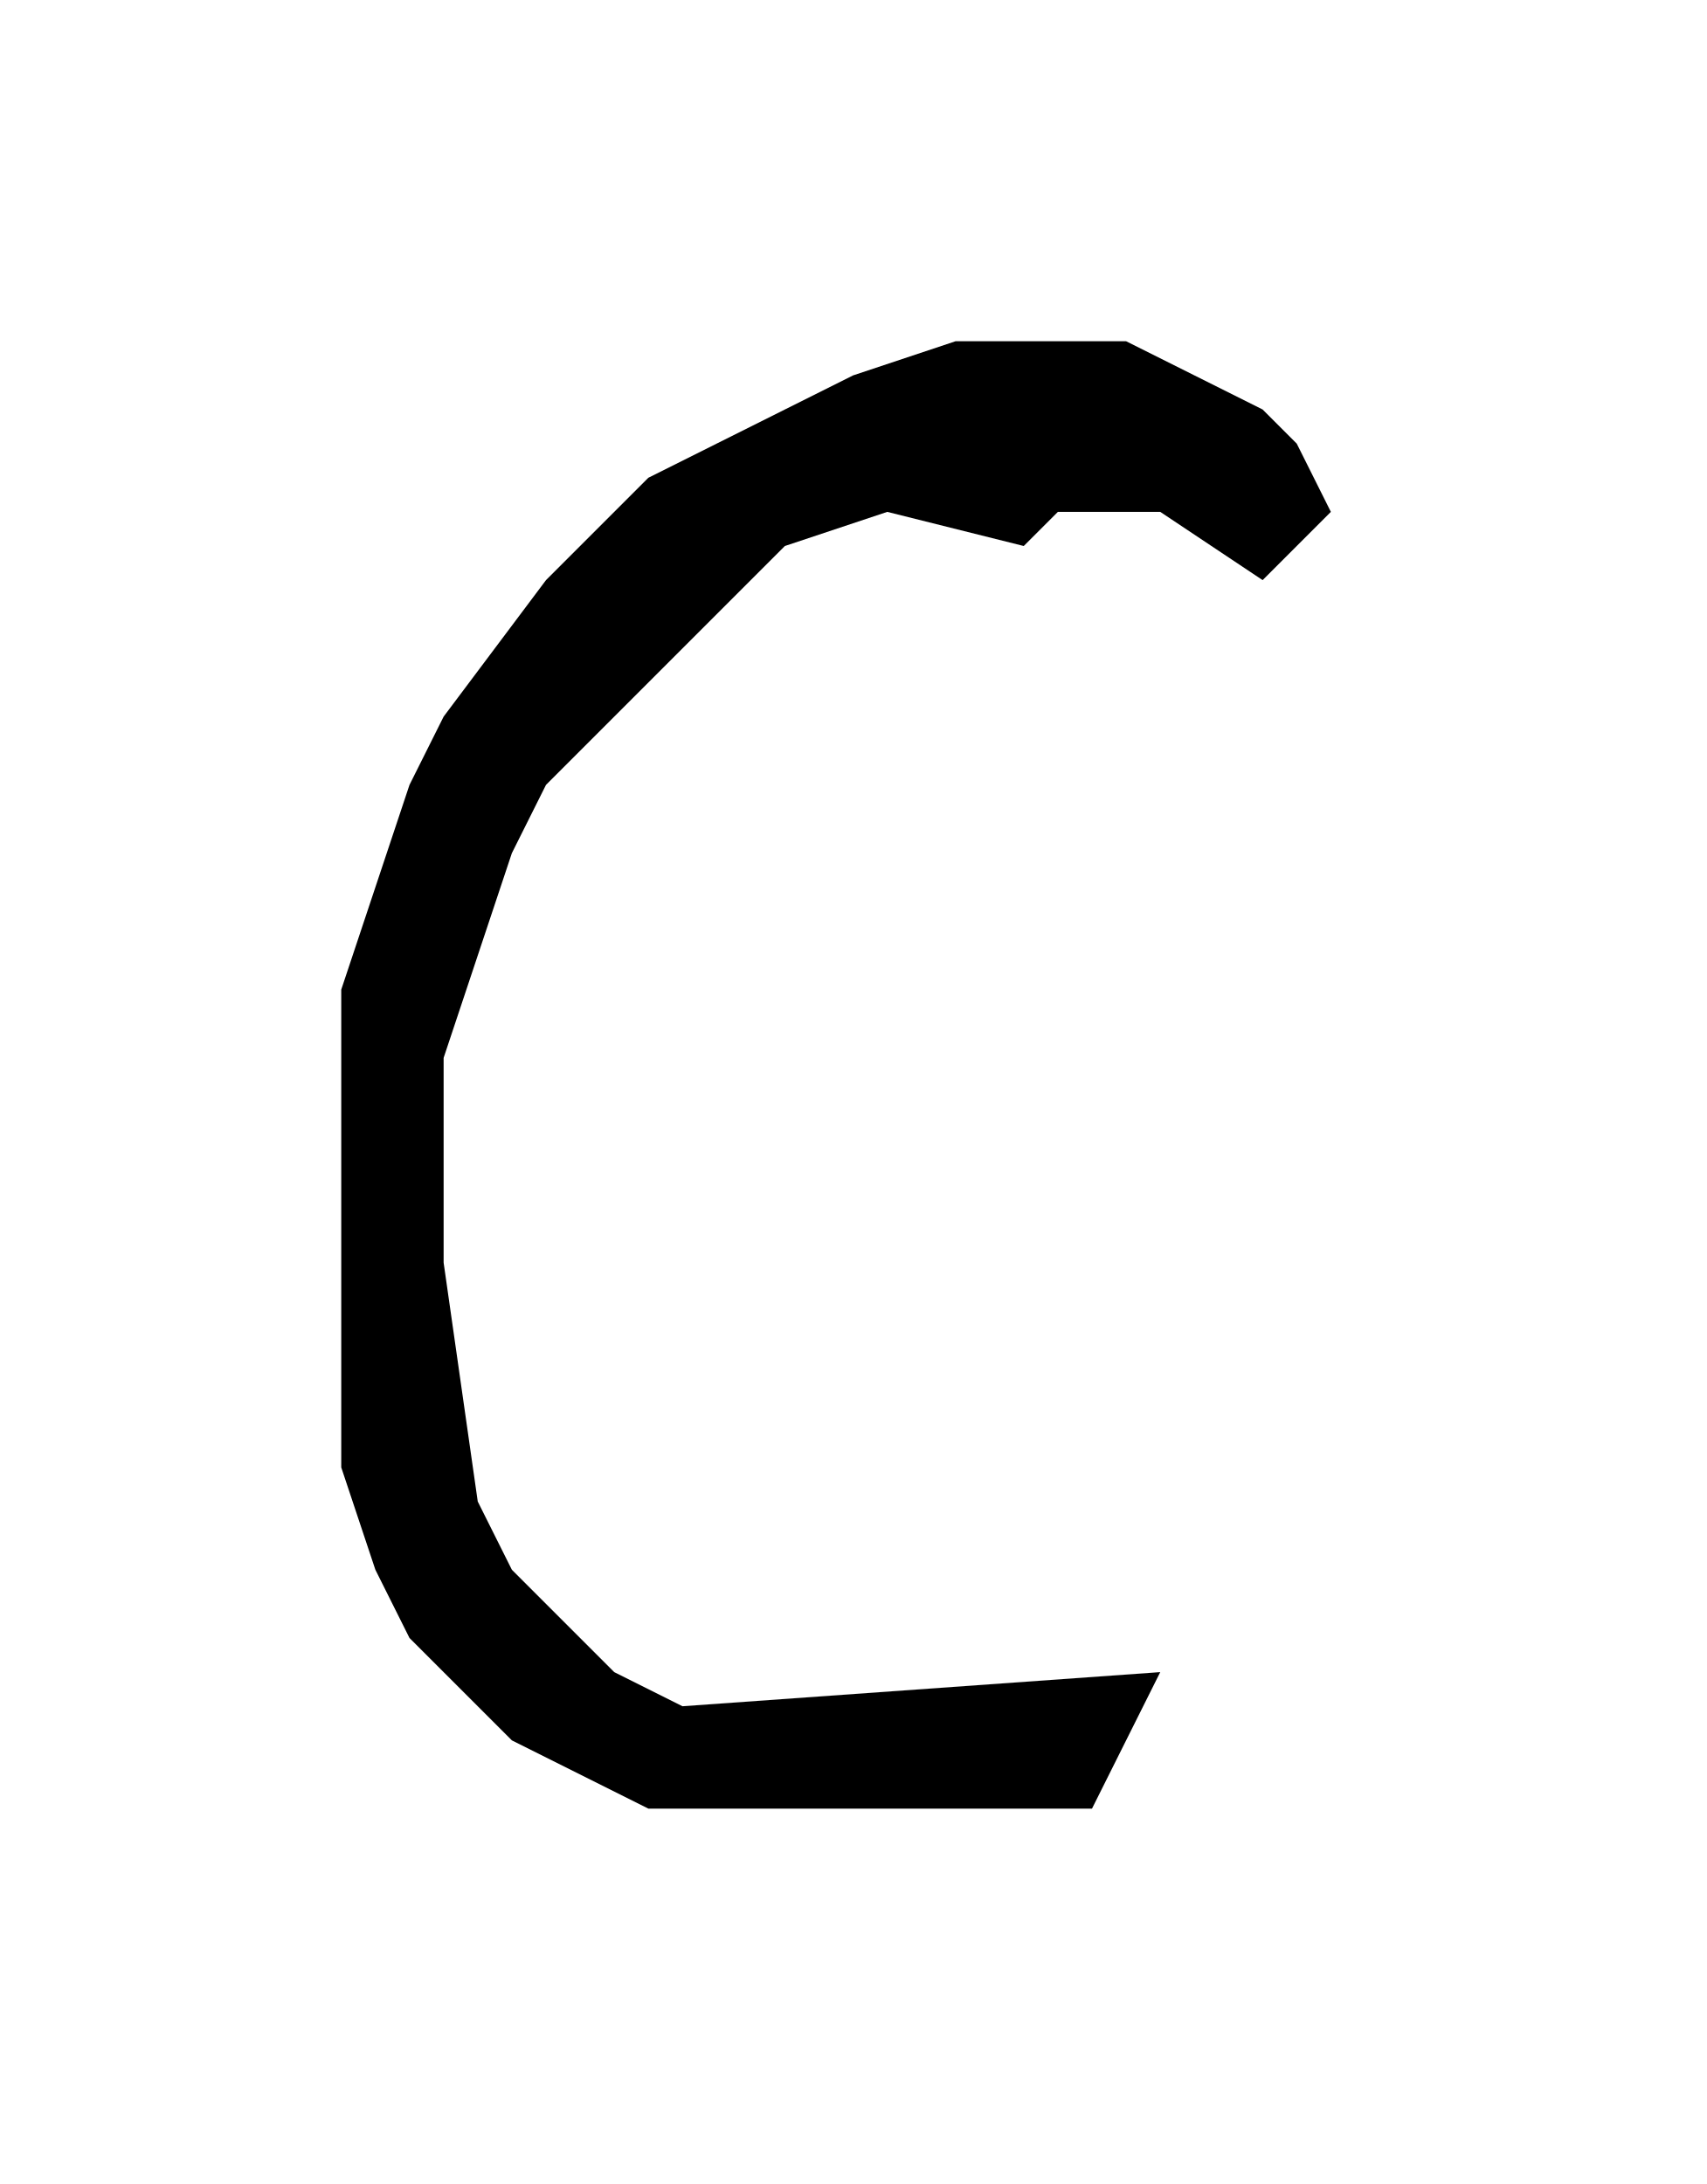
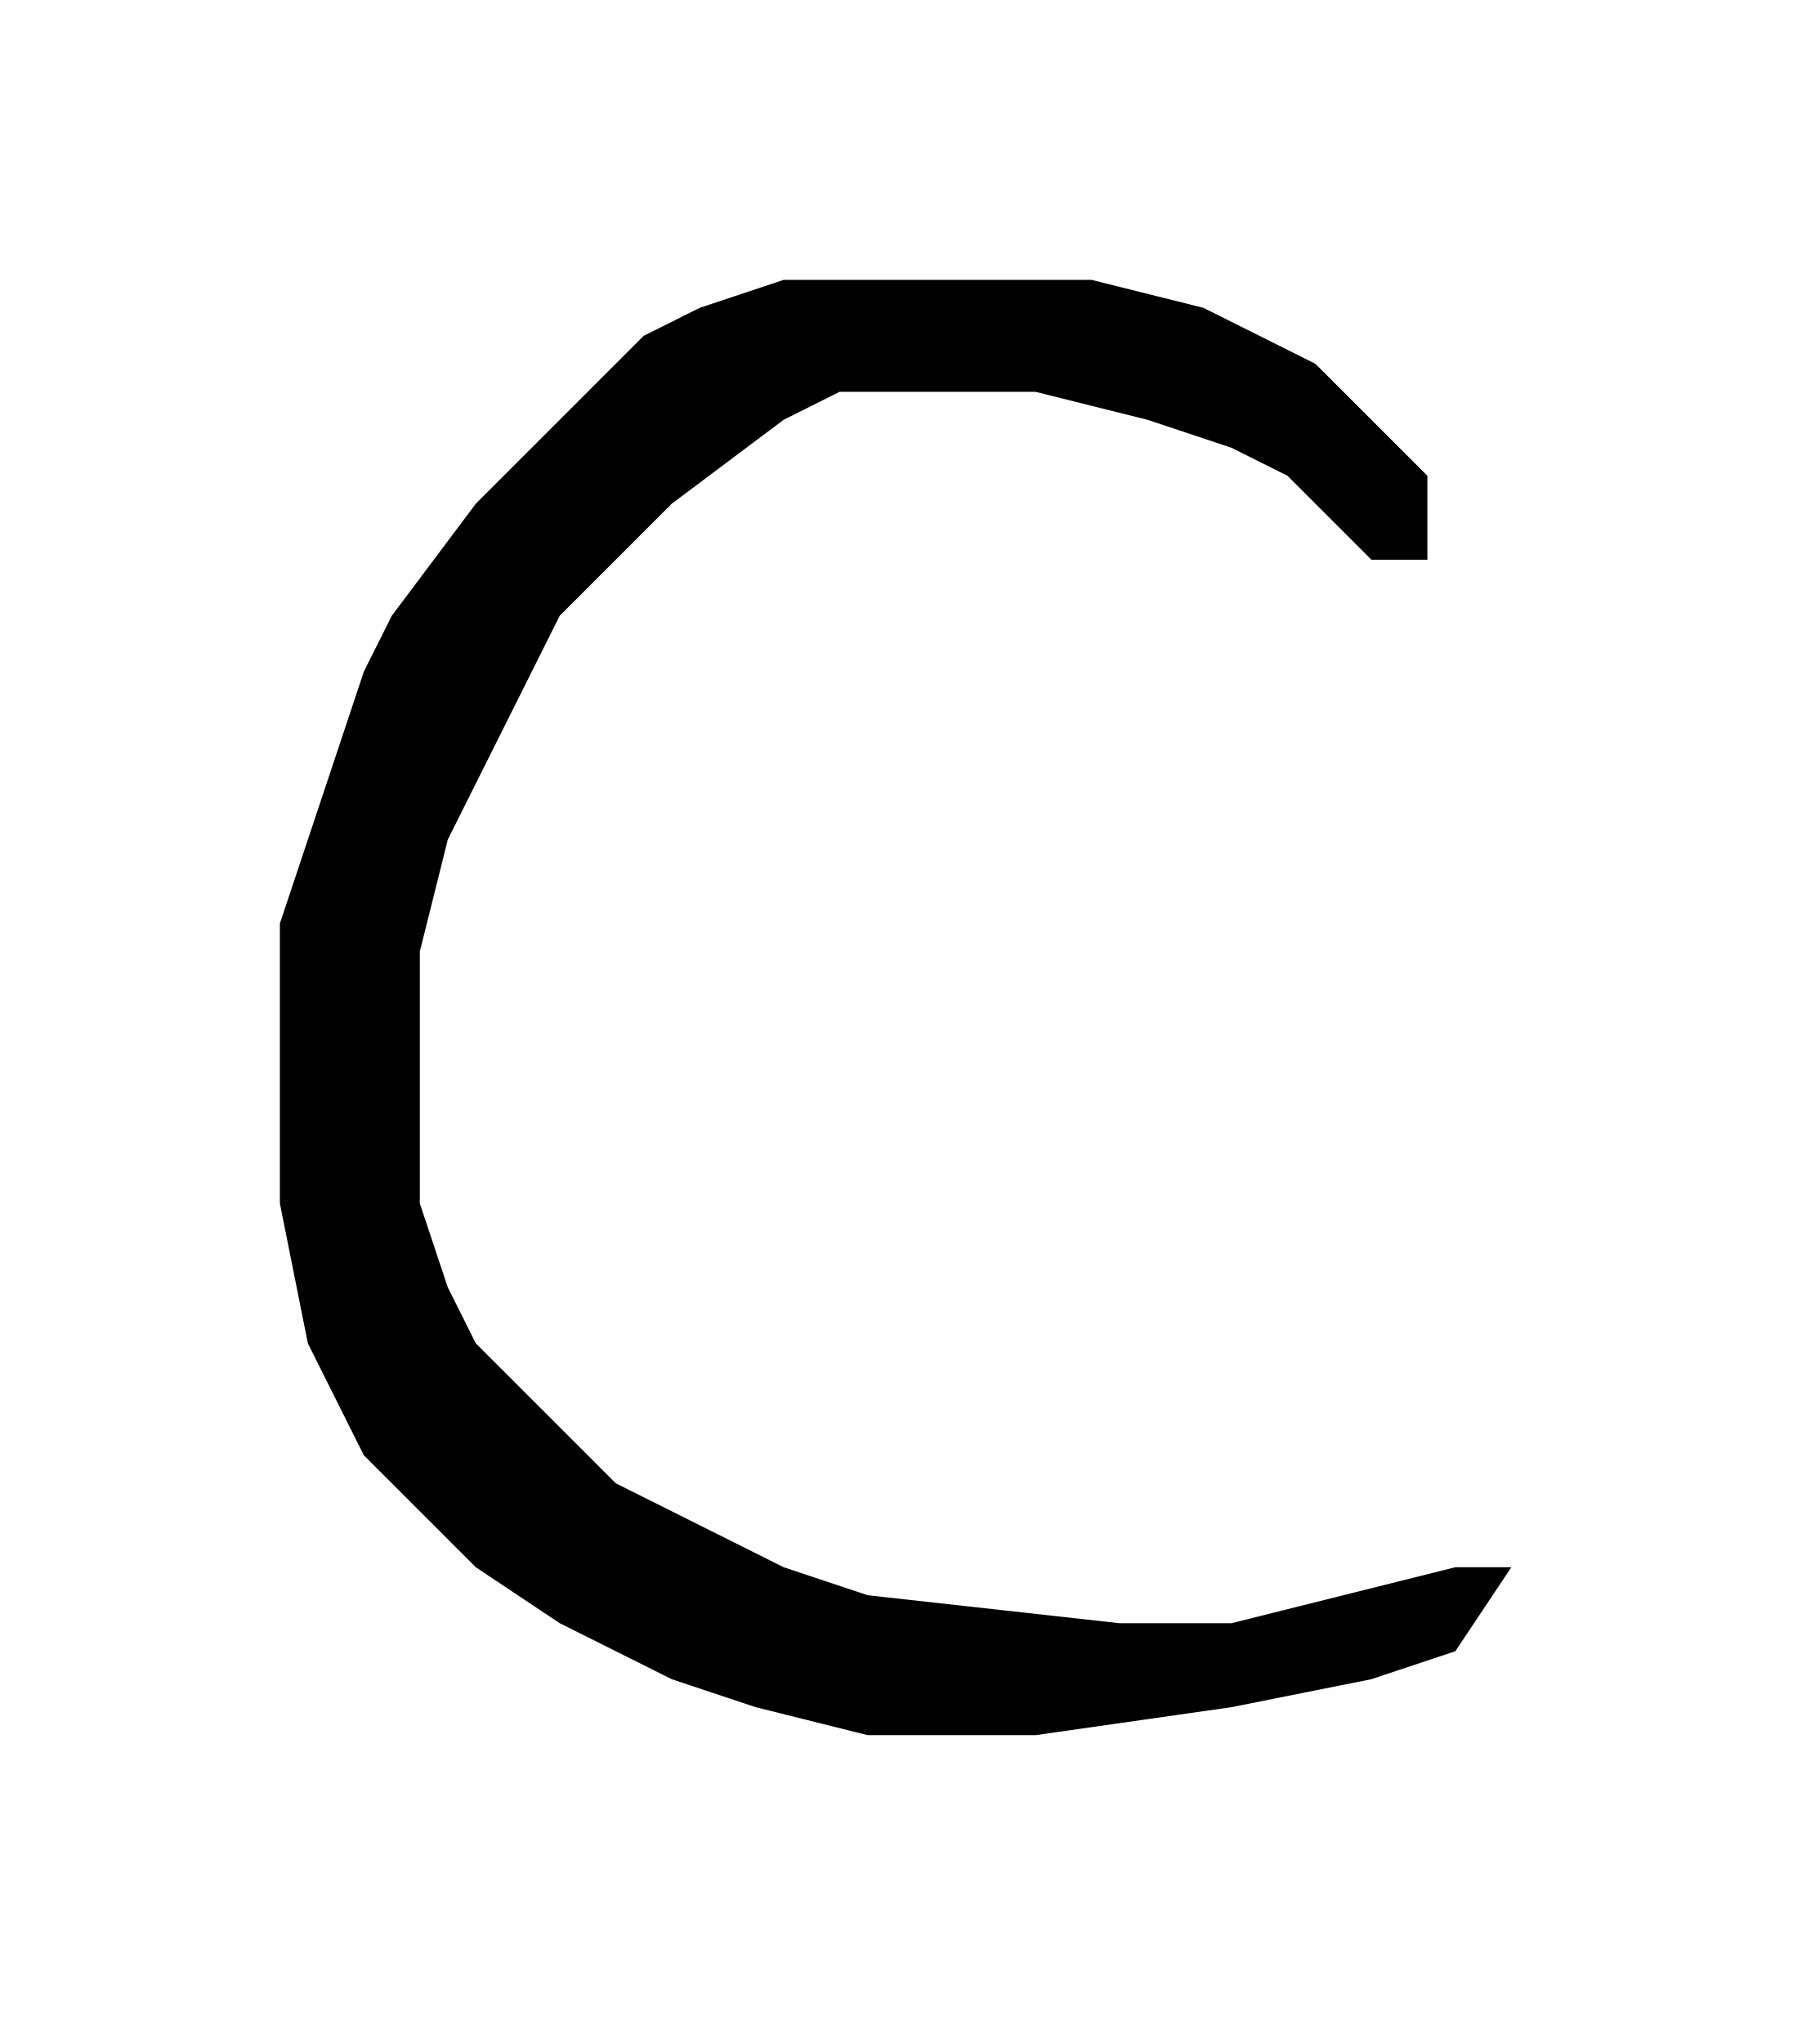
- <svg xmlns="http://www.w3.org/2000/svg" baseProfile="tiny" height="64" version="1.2" width="50">
+ <svg xmlns="http://www.w3.org/2000/svg" baseProfile="tiny" height="73" version="1.2" width="65">
  <defs />
-   <path d="M 28,10 L 25,11 L 19,14 L 16,17 L 13,21 L 12,23 L 11,26 L 10,29 L 10,43 L 11,46 L 12,48 L 15,51 L 17,52 L 19,53 L 32,53 L 34,49 L 20,50 L 18,49 L 15,46 L 14,44 L 13,37 L 13,31 L 14,28 L 15,25 L 16,23 L 23,16 L 26,15 L 30,16 L 31,15 L 34,15 L 37,17 L 39,15 L 38,13 L 37,12 L 35,11 L 33,10 Z " fill="black" fill-rule="evenodd" />
+   <path d="M 28,10 L 25,11 L 23,12 L 17,18 L 14,22 L 13,24 L 10,33 L 10,43 L 11,48 L 12,50 L 13,52 L 17,56 L 20,58 L 22,59 L 24,60 L 27,61 L 31,62 L 37,62 L 44,61 L 49,60 L 52,59 L 54,56 L 52,56 L 44,58 L 40,58 L 31,57 L 28,56 L 22,53 L 17,48 L 16,46 L 15,43 L 15,34 L 16,30 L 20,22 L 24,18 L 28,15 L 30,14 L 37,14 L 41,15 L 44,16 L 46,17 L 49,20 L 51,20 L 51,17 L 47,13 L 45,12 L 43,11 L 39,10 Z " fill="black" fill-rule="evenodd" />
</svg>
